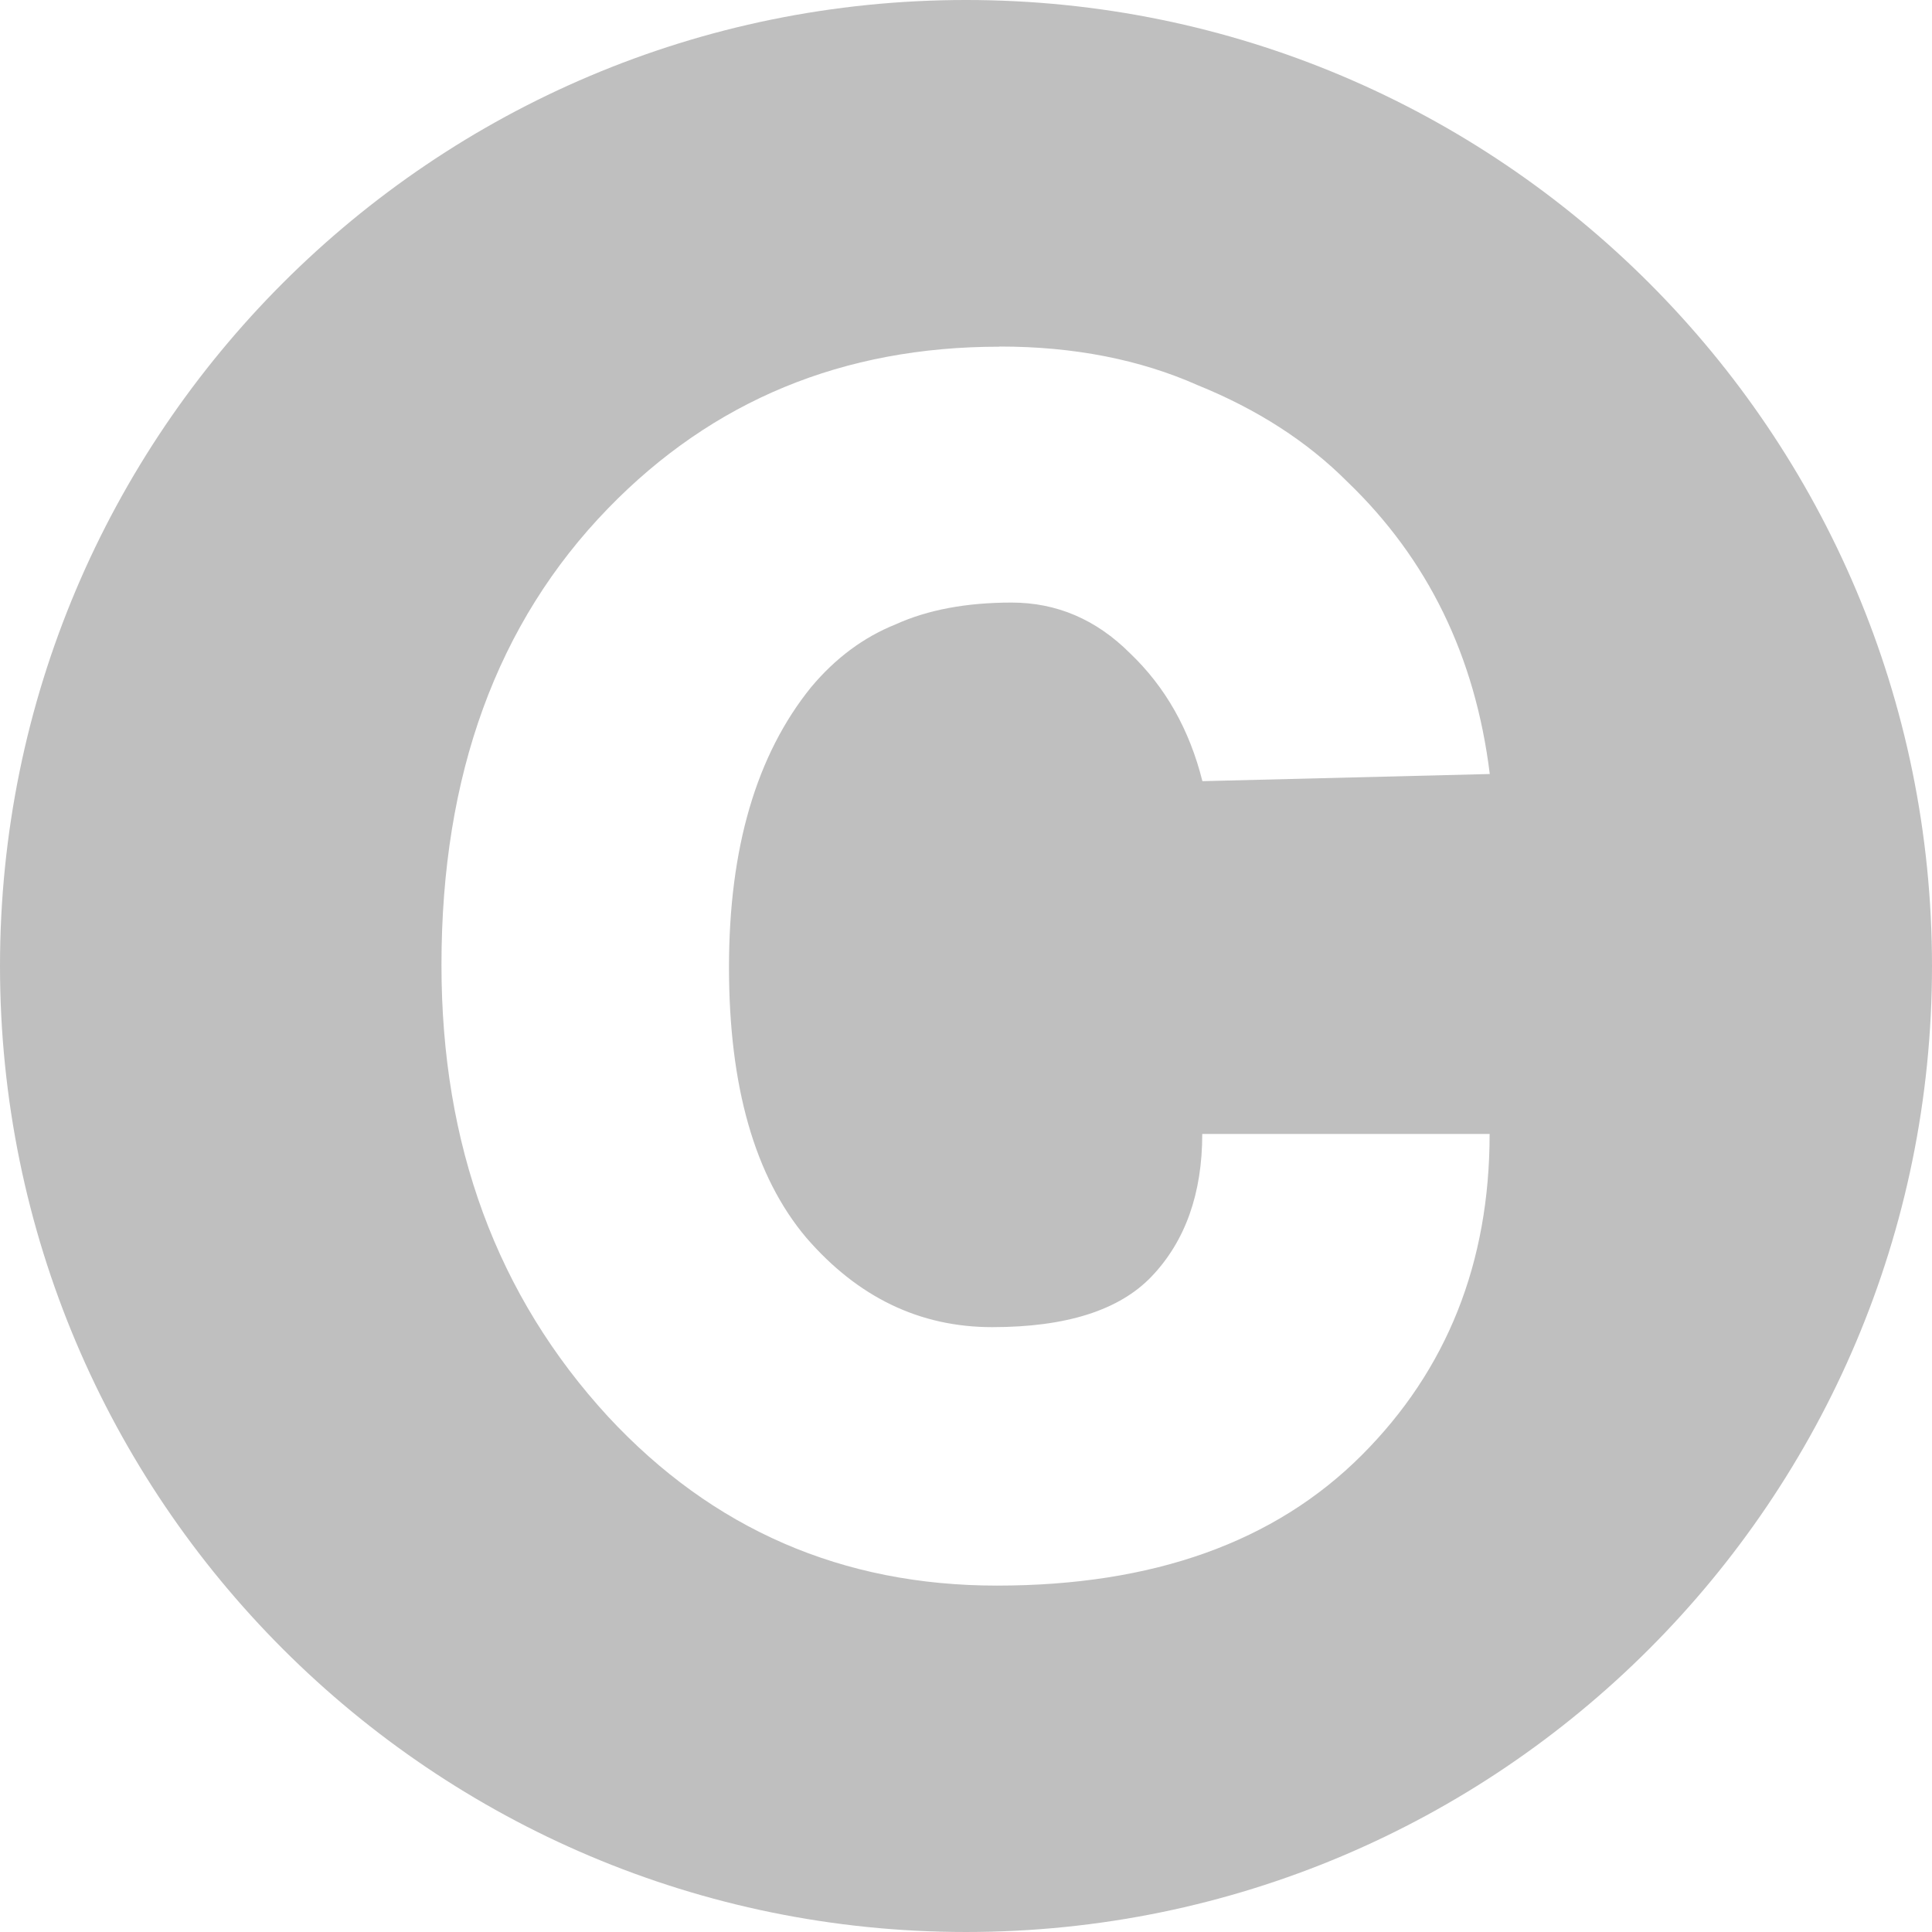
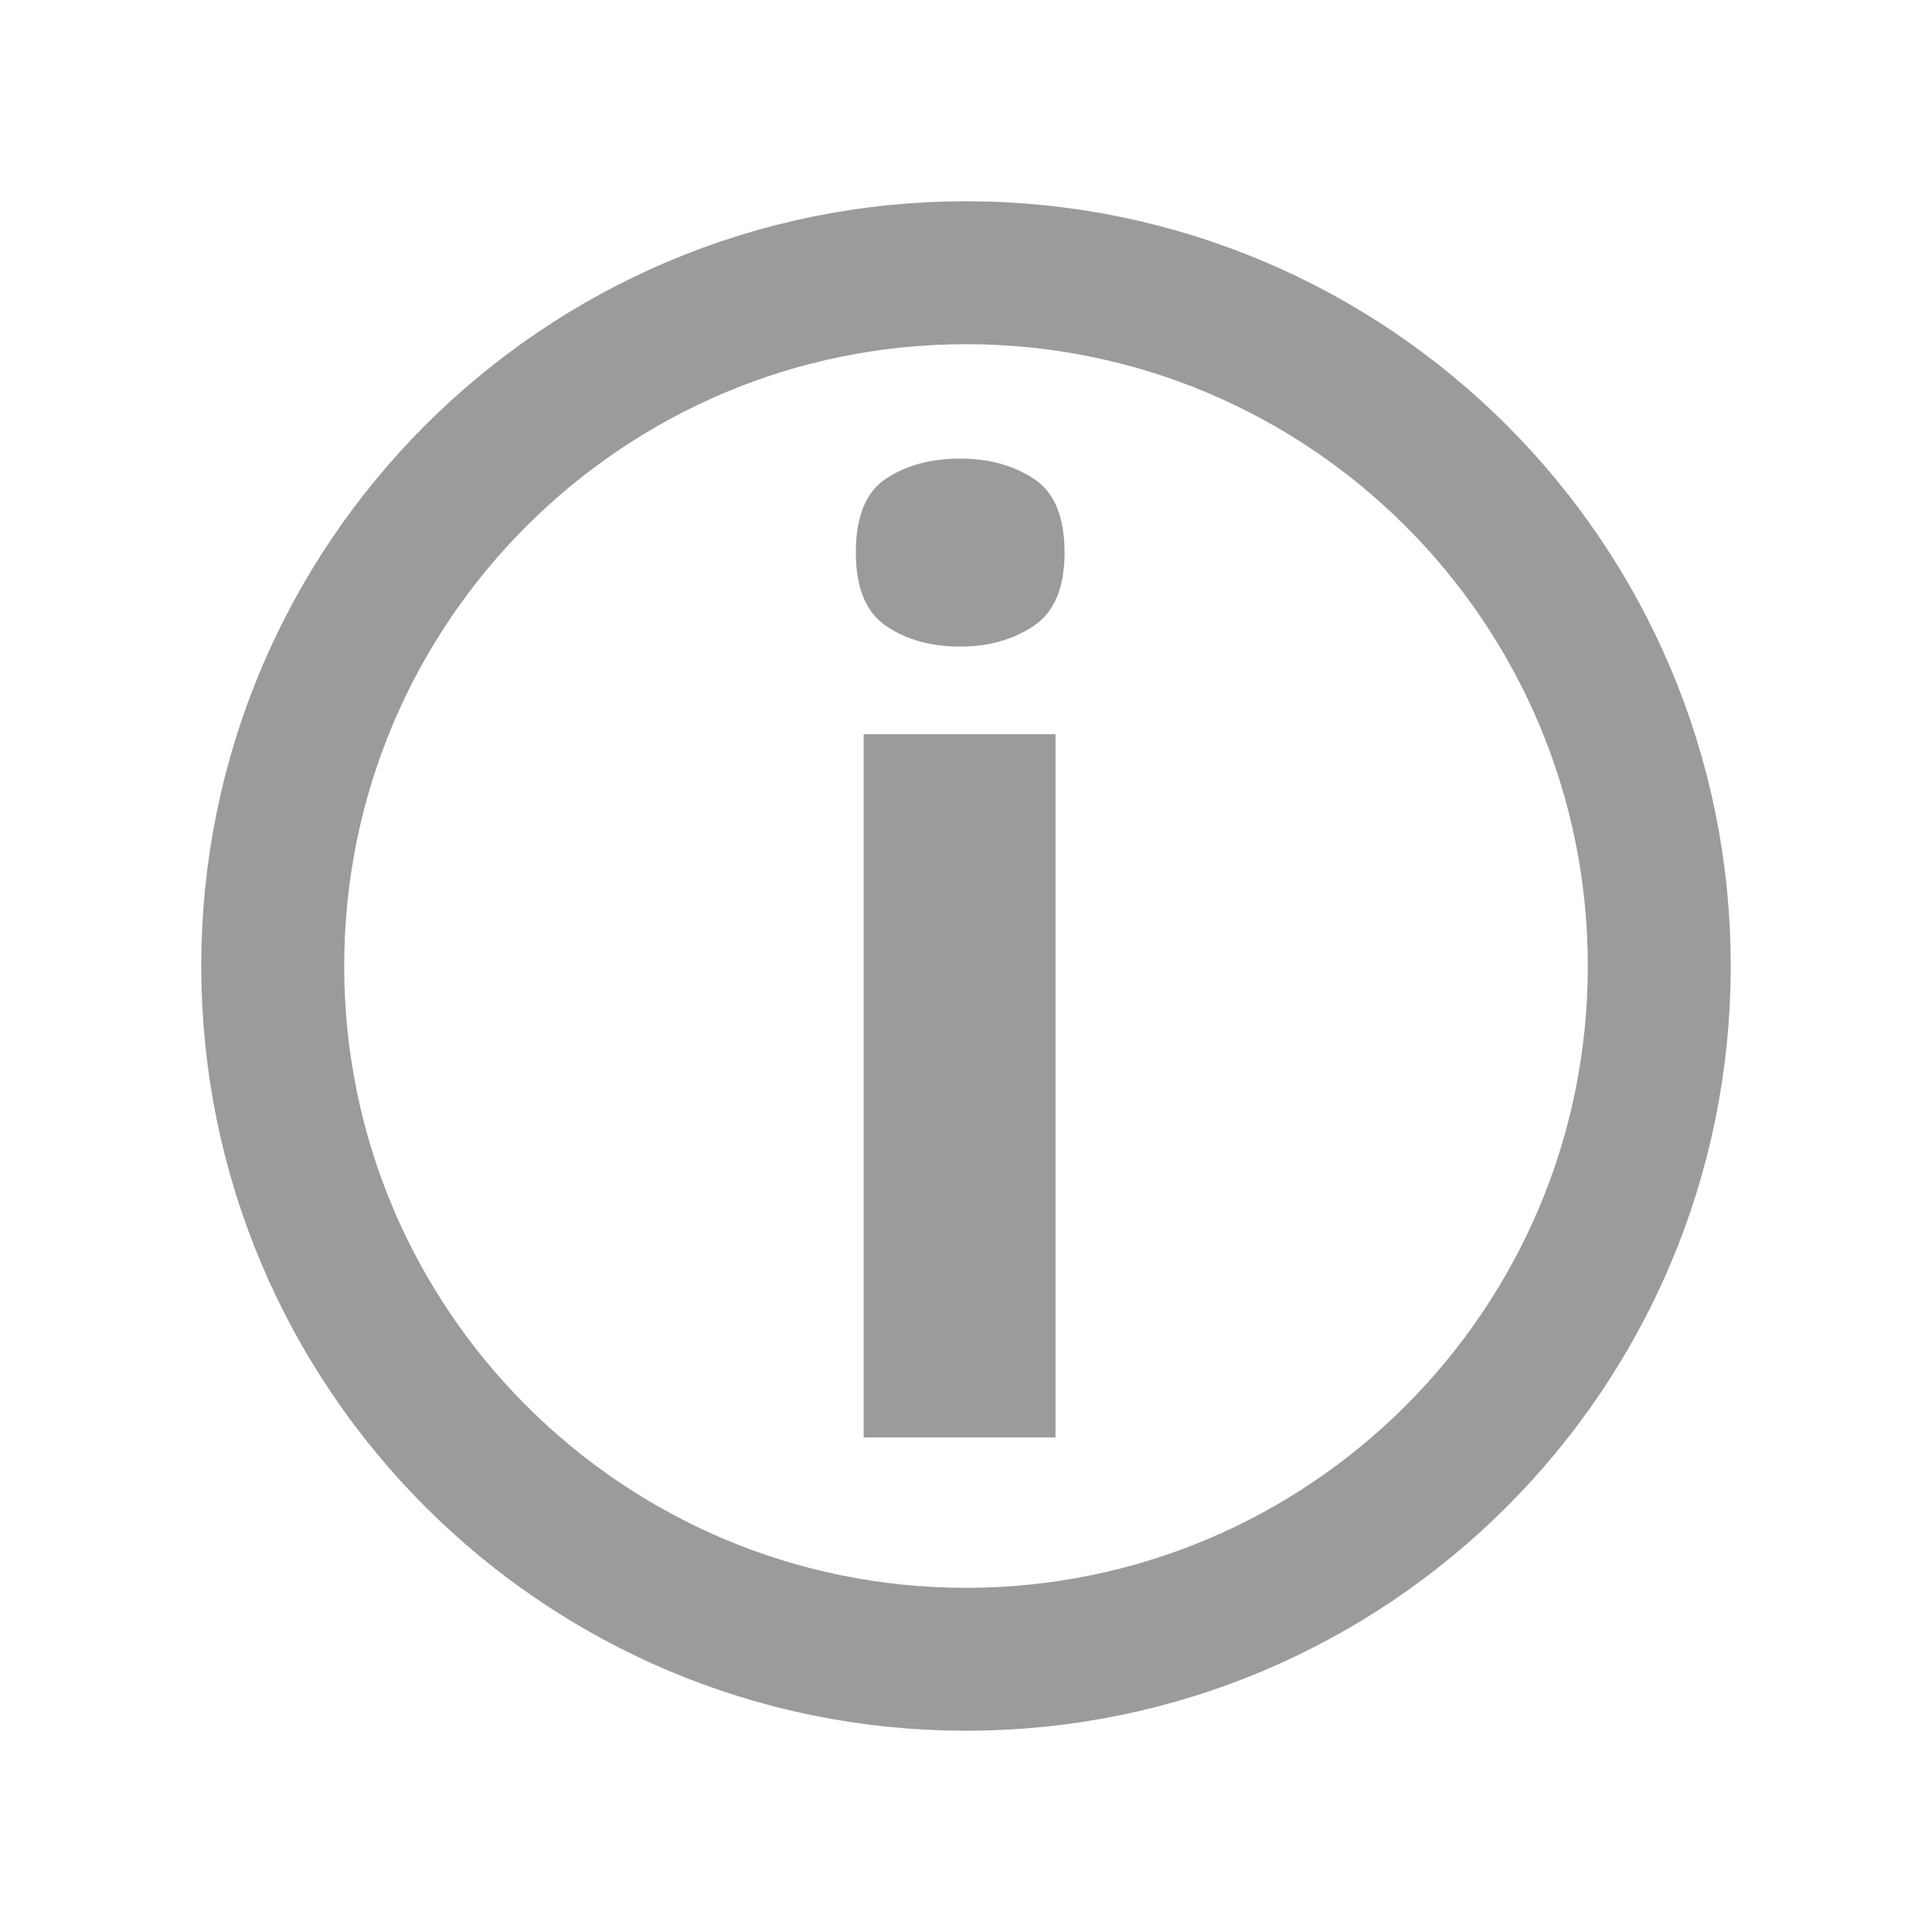
- <svg xmlns="http://www.w3.org/2000/svg" width="48" height="48" viewBox="0 0 12.7 12.7" version="1.1" id="svg861">
-   <defs id="defs855" />
-   <g id="layer1" transform="translate(-6.35,-277.95)">
-     <path style="fill:#000000;fill-opacity:0.251;stroke:none;stroke-width:0.907;stroke-linecap:round;stroke-linejoin:round" d="M 12.7,277.95 A 6.35,6.35 0 0 0 6.35,284.3 a 6.35,6.35 0 0 0 6.35,6.35 6.35,6.35 0 0 0 6.35,-6.35 6.35,6.35 0 0 0 -6.35,-6.35 z m 0.222,2.278 c 0.487,0 0.92,0.085 1.301,0.254 0.392,0.159 0.72,0.37 0.984,0.635 0.529,0.508 0.841,1.148 0.936,1.921 l -1.889,0.047 c -0.085,-0.339 -0.243,-0.619 -0.476,-0.841 -0.222,-0.222 -0.482,-0.333 -0.778,-0.333 -0.296,0 -0.55,0.047 -0.762,0.143 -0.212,0.085 -0.397,0.223 -0.556,0.413 -0.36,0.445 -0.54,1.058 -0.54,1.841 0,0.783 0.169,1.376 0.508,1.778 0.339,0.392 0.746,0.588 1.222,0.588 0.487,0 0.836,-0.111 1.048,-0.333 0.222,-0.233 0.333,-0.546 0.333,-0.937 h 1.889 c 0,0.847 -0.28,1.551 -0.841,2.112 -0.572,0.572 -1.371,0.857 -2.398,0.857 -1.016,0 -1.868,-0.37 -2.556,-1.111 -0.73,-0.794 -1.095,-1.783 -1.095,-2.969 0,-1.249 0.365,-2.249 1.095,-3.001 0.688,-0.709 1.545,-1.063 2.572,-1.063 z" id="path10" />
+ <svg xmlns="http://www.w3.org/2000/svg" xmlns:ns1="http://www.openswatchbook.org/uri/2009/osb" version="1.1" id="new" x="0px" y="0px" viewBox="0 0 48 48" xml:space="preserve" width="48" height="48">
+   <defs id="defs29">
+     <linearGradient id="linearGradient834" ns1:paint="gradient">
+       <stop style="stop-color:#000000;stop-opacity:1;" offset="0" id="stop830" />
+       <stop style="stop-color:#000000;stop-opacity:0;" offset="1" id="stop832" />
+     </linearGradient>
+   </defs>
+   <g id="g24" transform="matrix(0.1799775,0,0,0.1799775,-0.8998875,7.802025)" style="fill:#000000;fill-opacity:0.376;stroke:none">
+     <g id="g16" style="fill:#000000;fill-opacity:0.376;stroke:none">
+       <text xml:space="preserve" style="font-style:normal;font-variant:normal;font-weight:normal;font-stretch:normal;font-size:125.016px;line-height:125%;font-family:'DejaVu Sans Mono';-inkscape-font-specification:'DejaVu Sans Mono, Normal';font-variant-ligatures:normal;font-variant-caps:normal;font-variant-numeric:normal;font-feature-settings:normal;text-align:start;letter-spacing:0px;word-spacing:0px;writing-mode:lr-tb;text-anchor:start;fill:#000000;fill-opacity:0.392;fill-rule:nonzero;stroke:none;stroke-width:5.556px;stroke-linecap:butt;stroke-linejoin:miter;stroke-opacity:1" x="110.347" y="155.075" id="text826">
+         <tspan id="tspan824" x="110.347" y="155.075" style="font-style:normal;font-variant:normal;font-weight:bold;font-stretch:normal;font-size:177.8px;font-family:'Source Serif Pro';-inkscape-font-specification:'Source Serif Pro, Bold';font-variant-ligatures:normal;font-variant-caps:normal;font-variant-numeric:normal;font-feature-settings:normal;text-align:start;writing-mode:lr-tb;text-anchor:start;fill:#000000;fill-opacity:0.392;fill-rule:nonzero;stroke-width:5.556px">i</tspan>
+       </text>
+       <circle style="opacity:1;fill:none;fill-opacity:1;fill-rule:nonzero;stroke:#000000;stroke-width:19.731;stroke-linecap:round;stroke-linejoin:round;stroke-miterlimit:4;stroke-dasharray:none;stroke-opacity:0.392" id="path828" cx="138.35" cy="90" r="95.703" />
+     </g>
  </g>
</svg>
